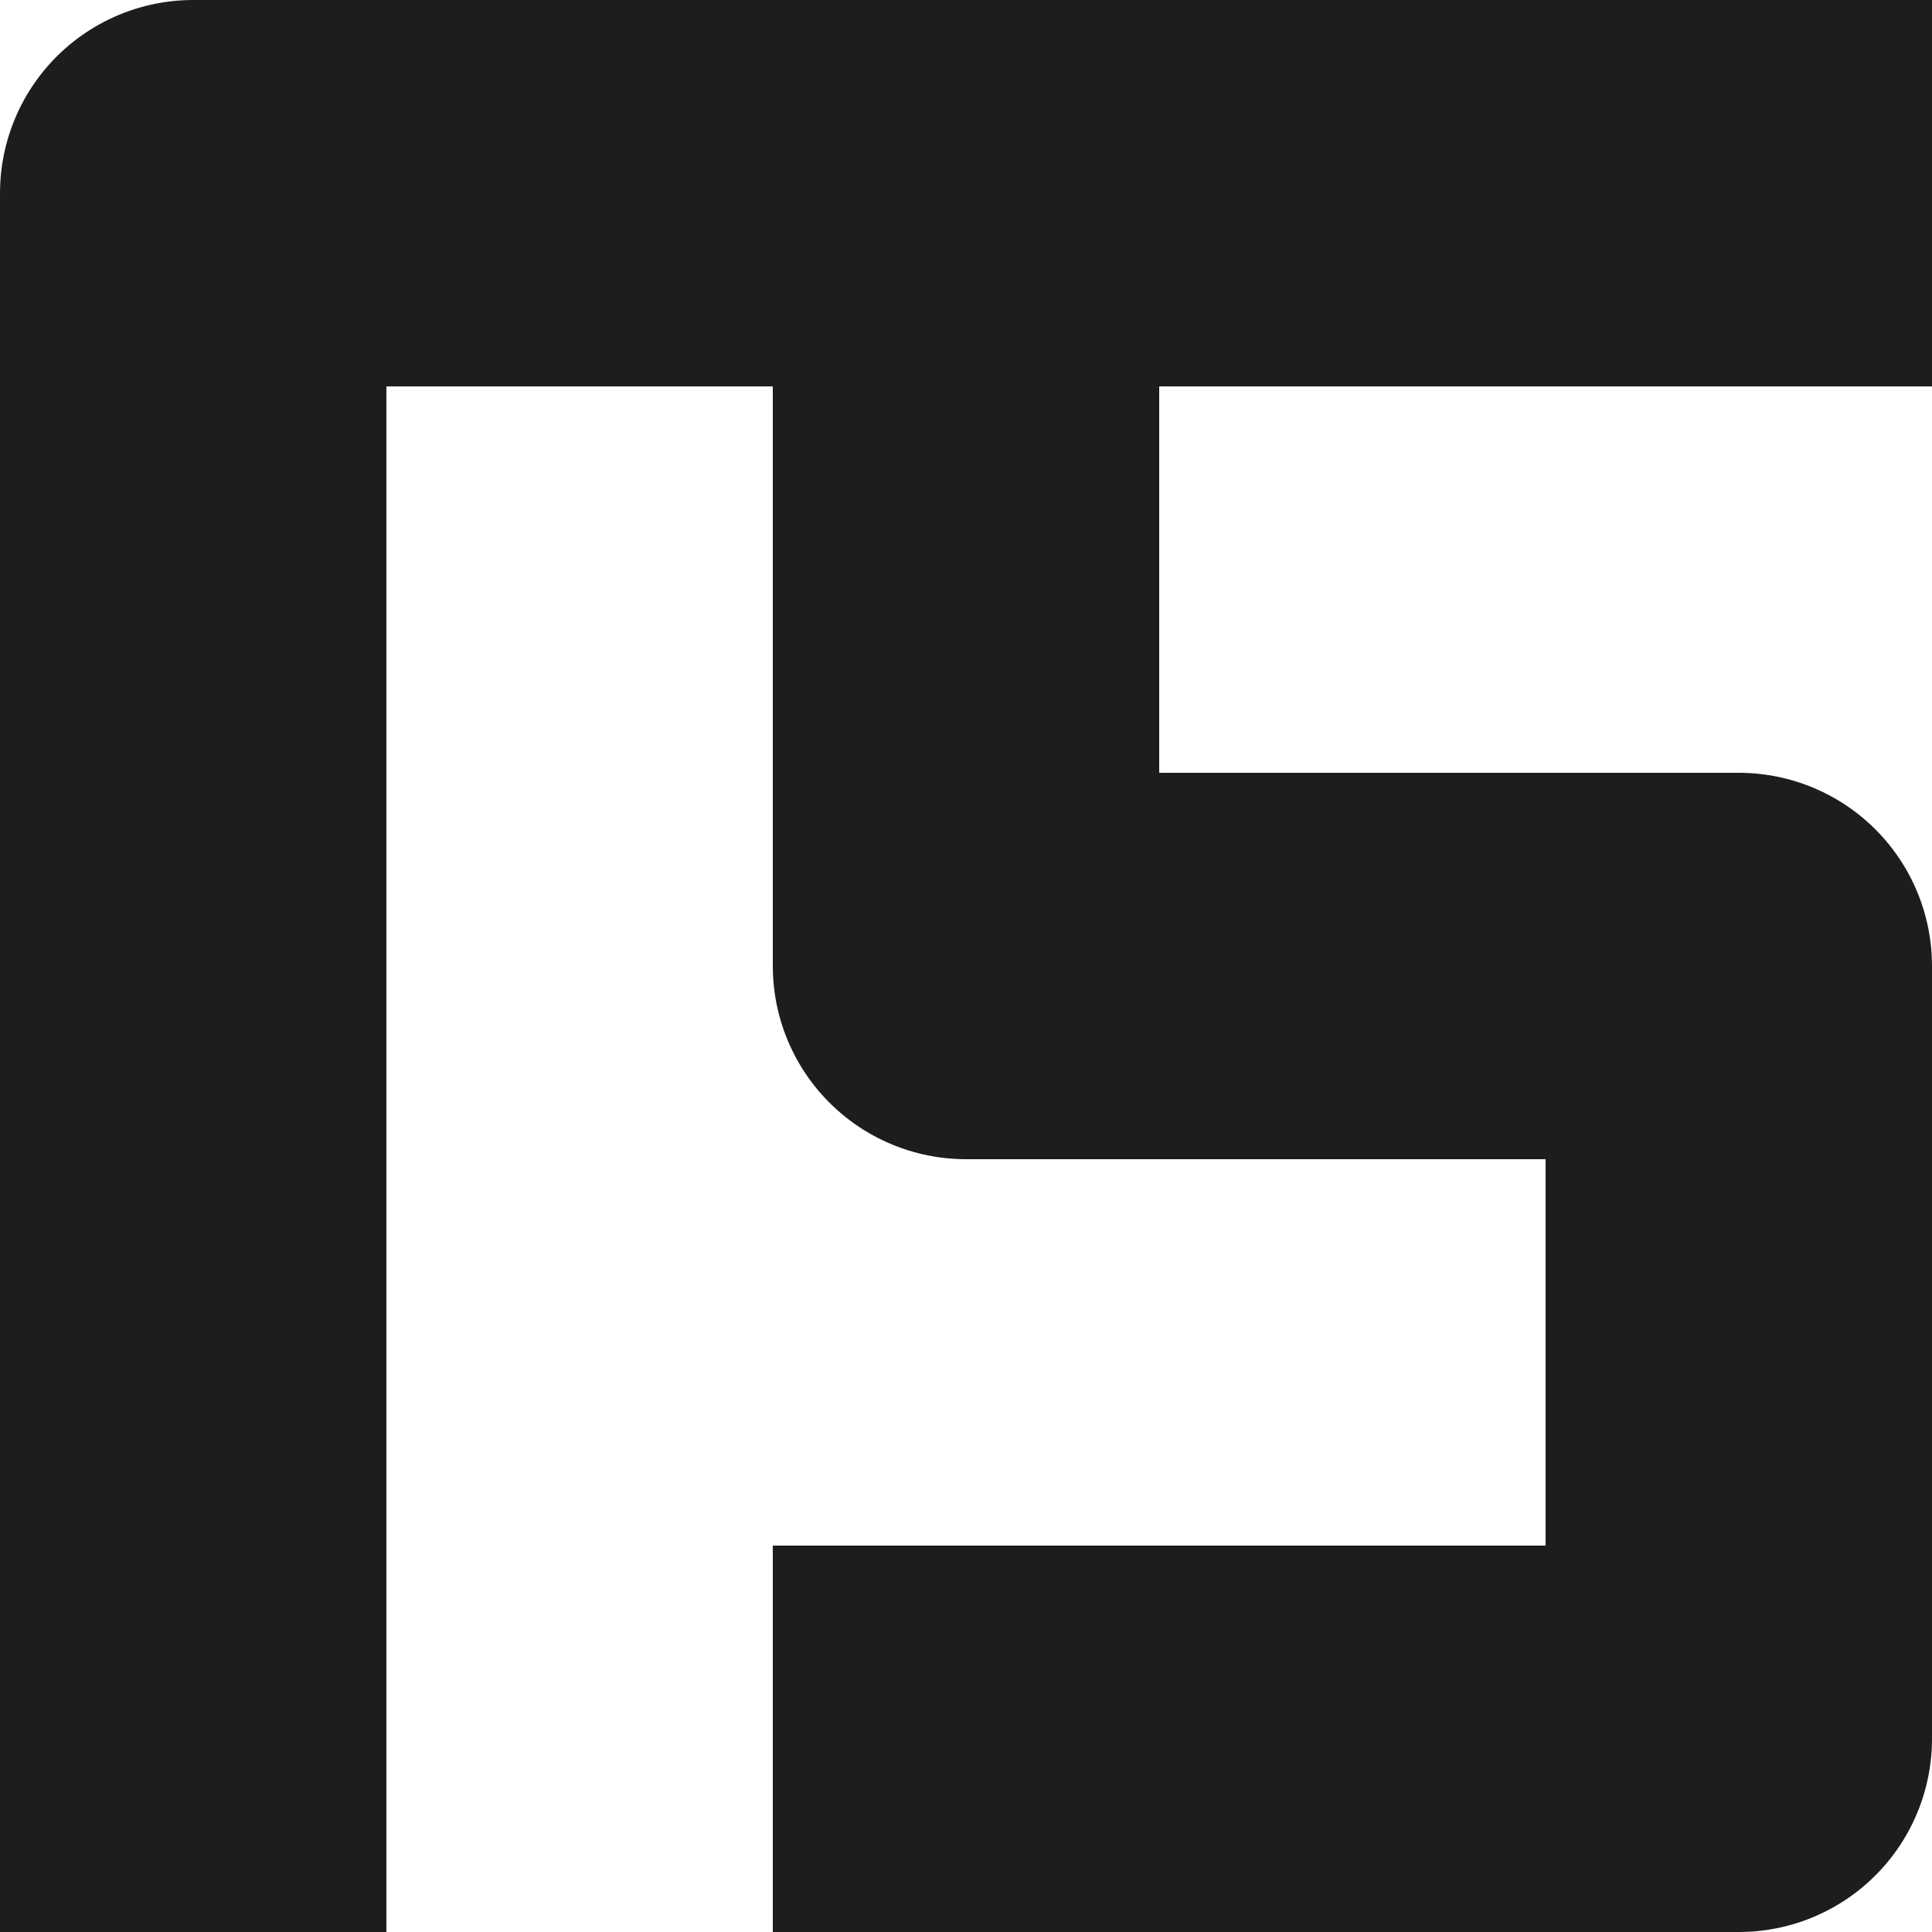
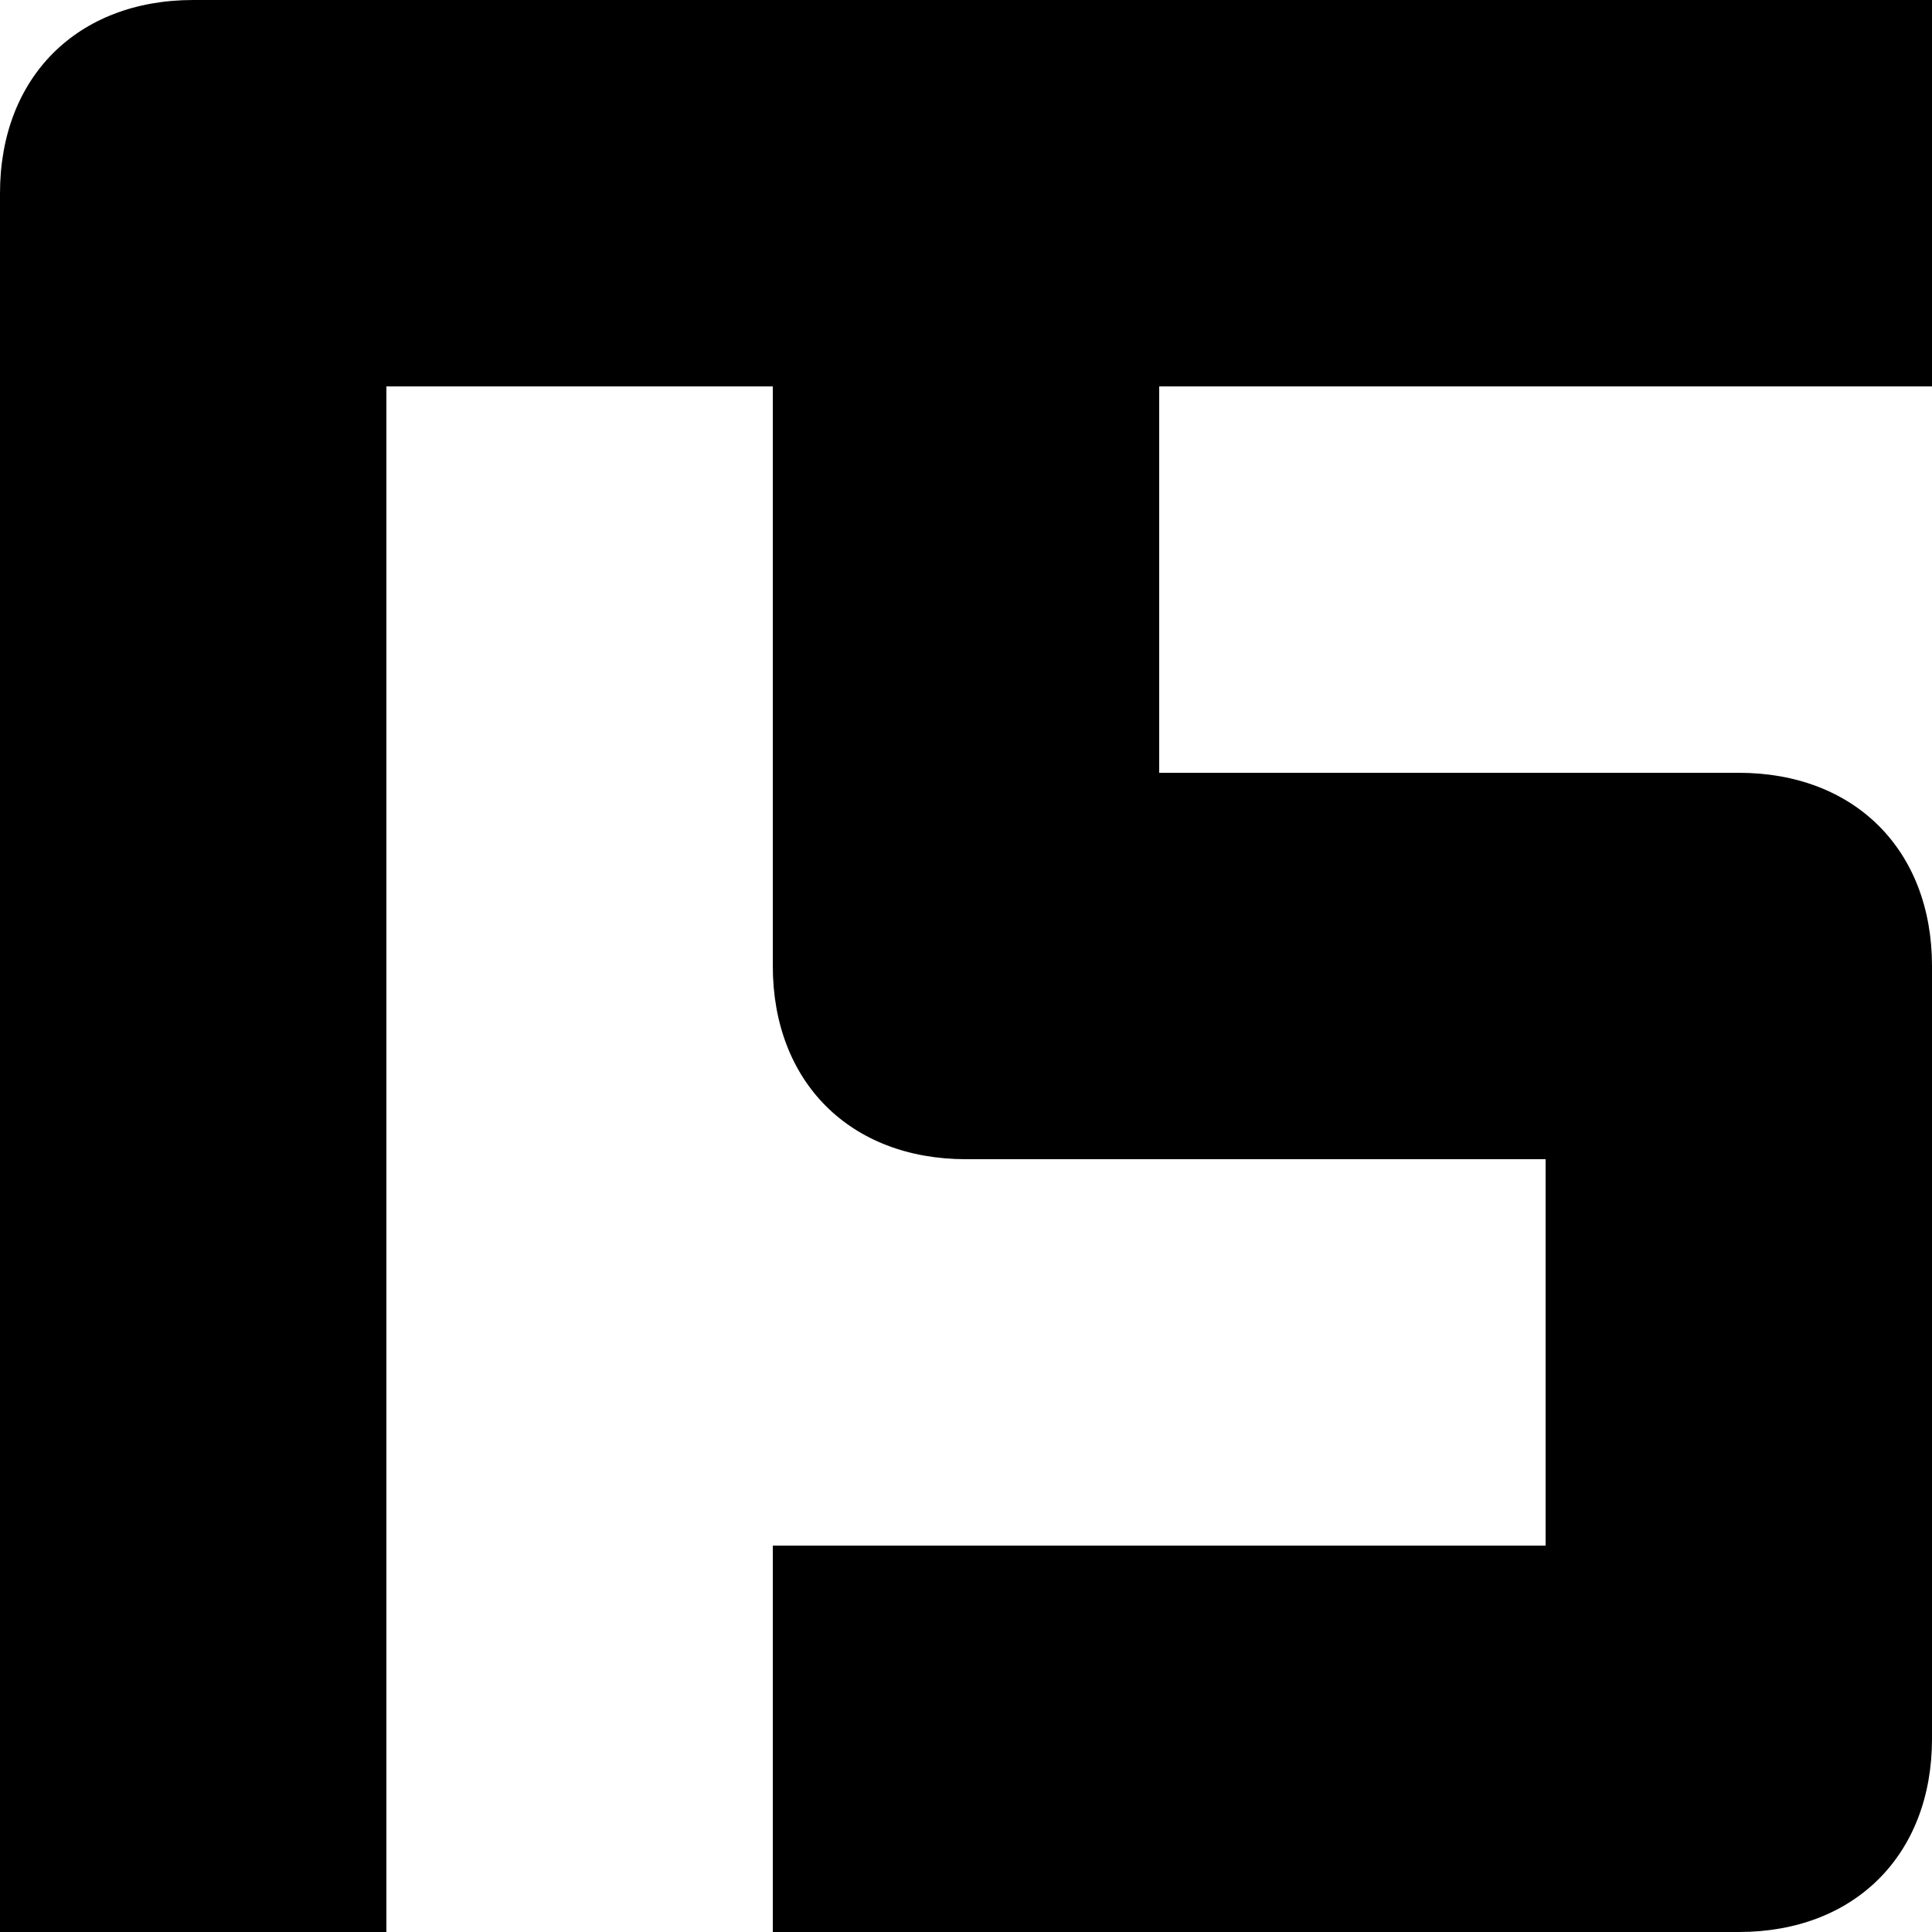
- <svg xmlns="http://www.w3.org/2000/svg" id="Calque_1" data-name="Calque 1" viewBox="0 0 10 10">
-   <defs>
-     <style>
-       .cls-1 {
-         fill: none;
-         stroke: #1d1d1b;
-         stroke-linecap: square;
-         stroke-linejoin: round;
-         stroke-width: 2px;
-       }
-     </style>
-   </defs>
-   <polyline class="cls-1" points="5 1 5 5 9 5 9 9 5 9" />
-   <polyline class="cls-1" points="1 9 1 1 9 1" />
+ <svg xmlns="http://www.w3.org/2000/svg" id="Calque_1" version="1.1" viewBox="0 0 10 10">
+   <path d="M9,10h-5v-2h4v-2h-3c-.6,0-1-.4-1-1V0h2v4h3c.6,0,1,.4,1,1v4c0,.6-.4,1-1,1Z" />
+   <path d="M2,10H0V1C0,.4.4,0,1,0h9v2H2v8Z" />
</svg>
